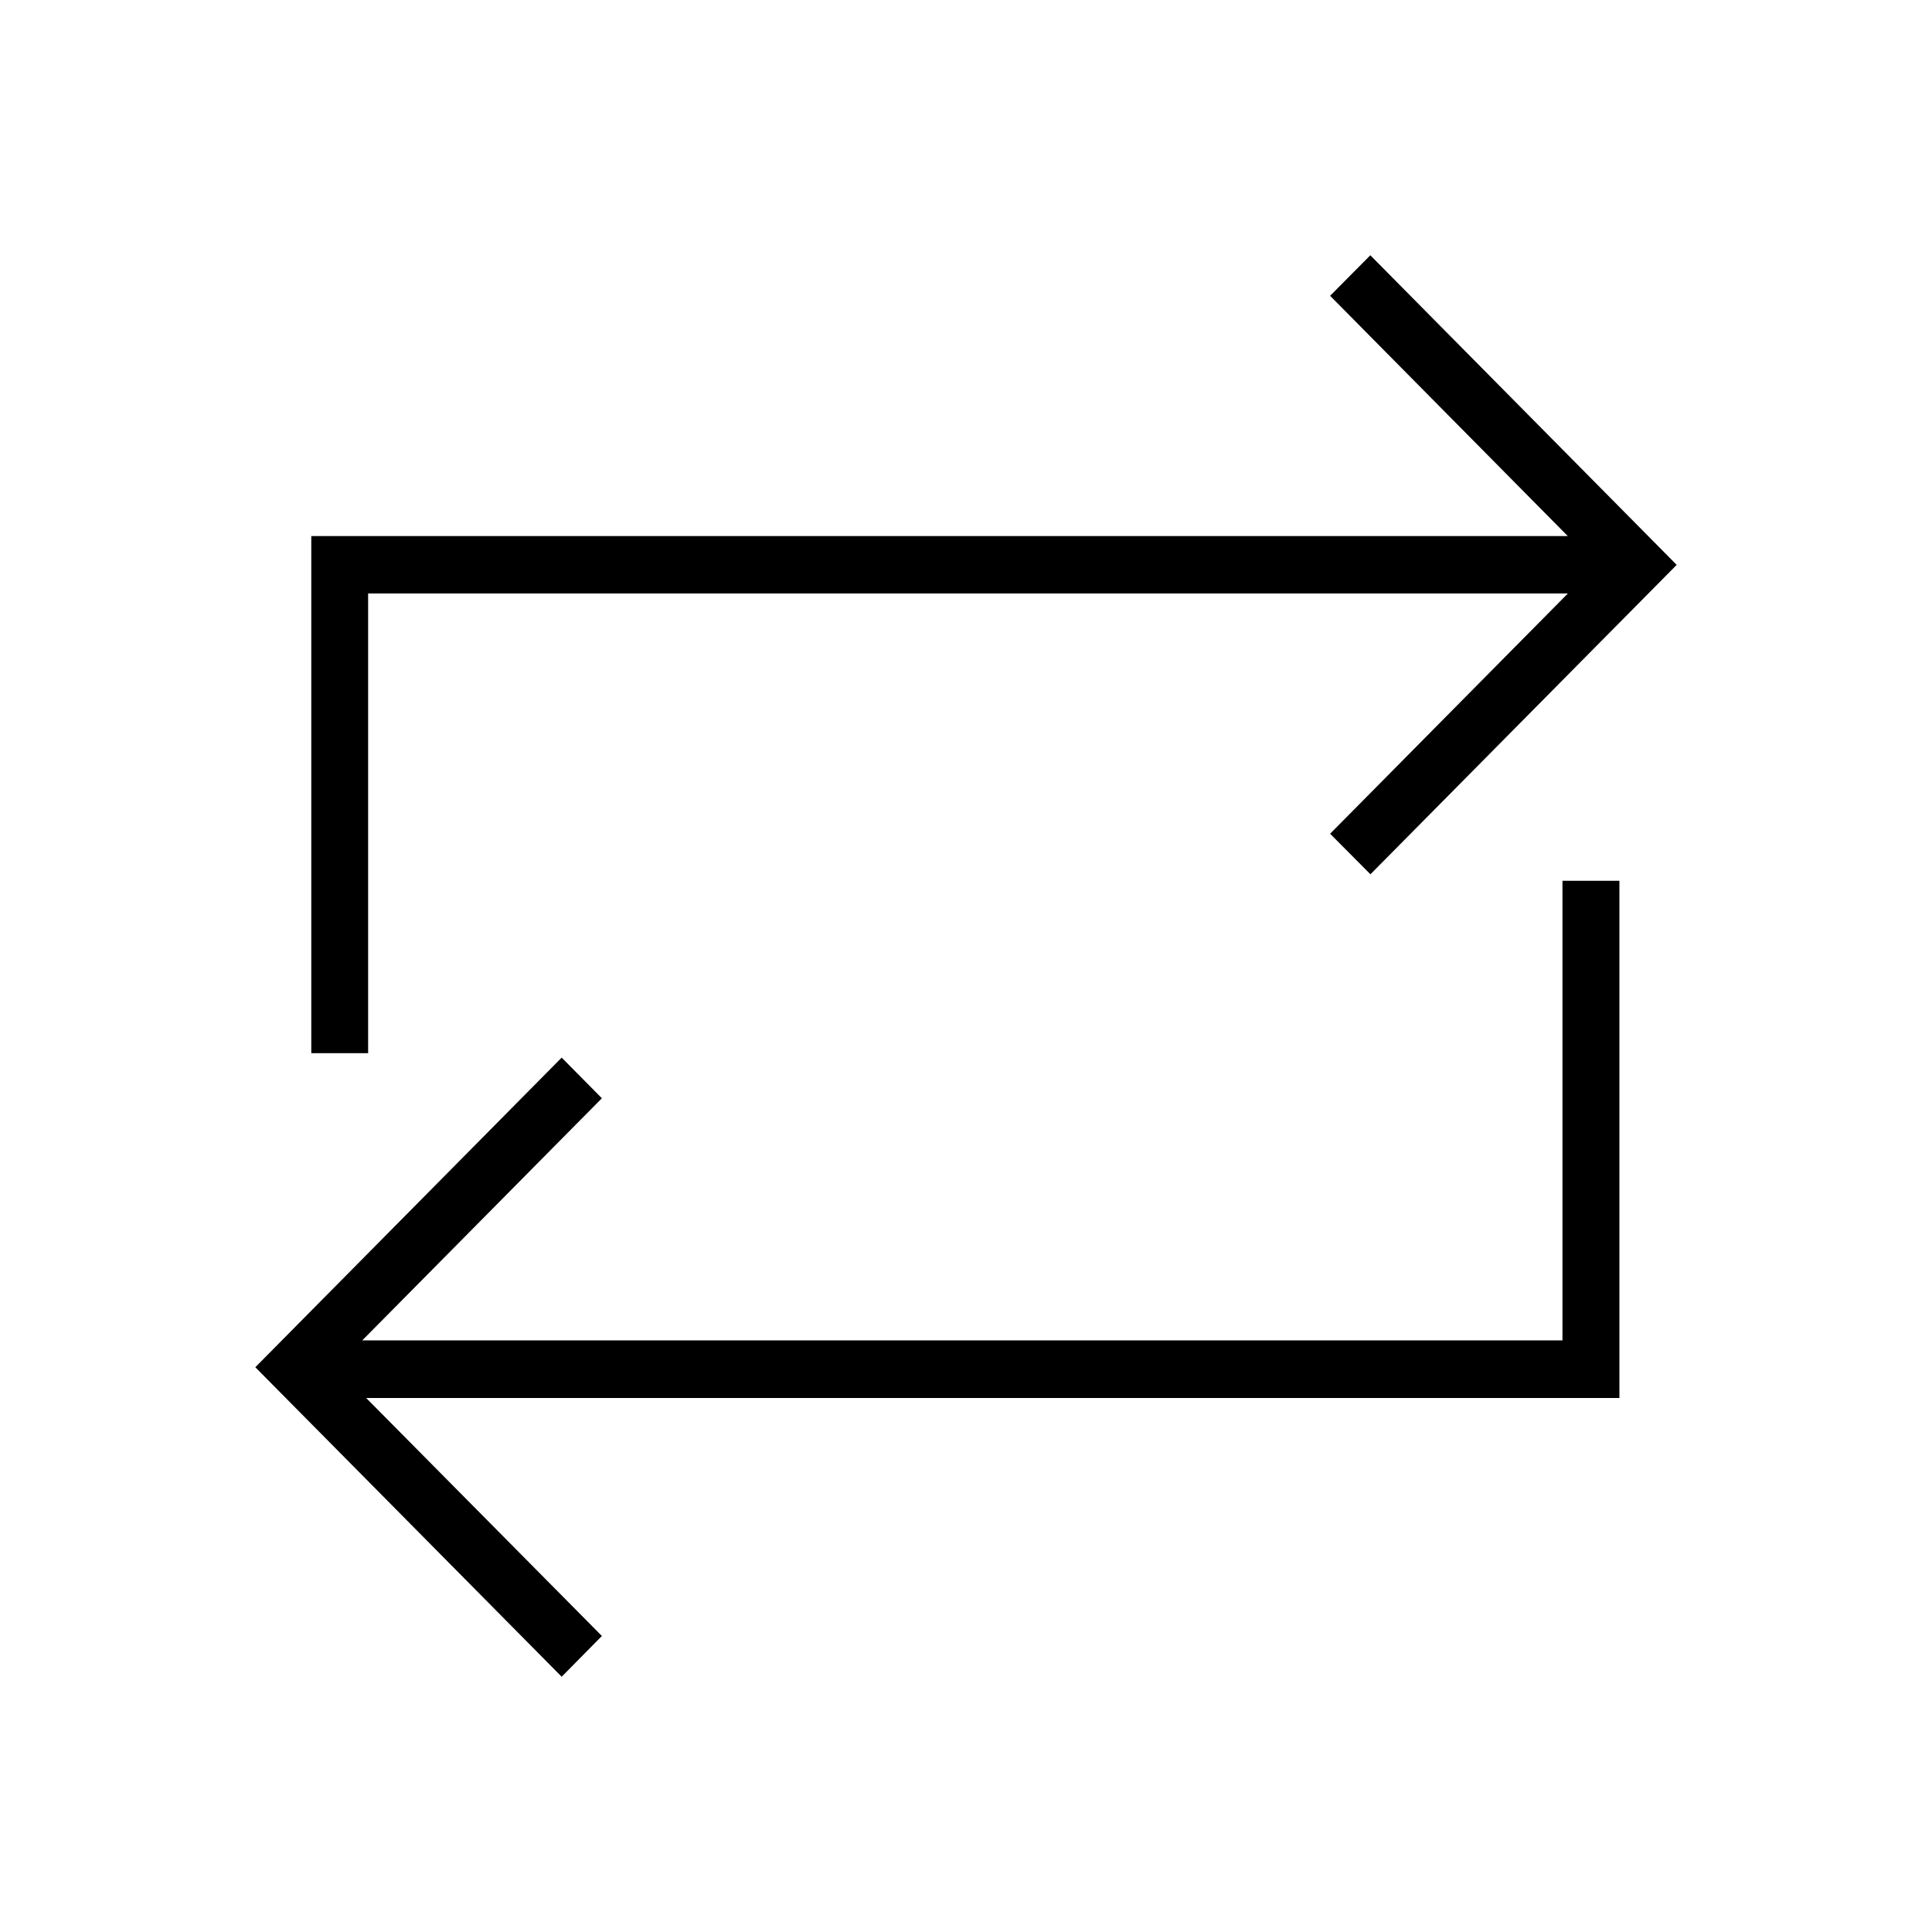
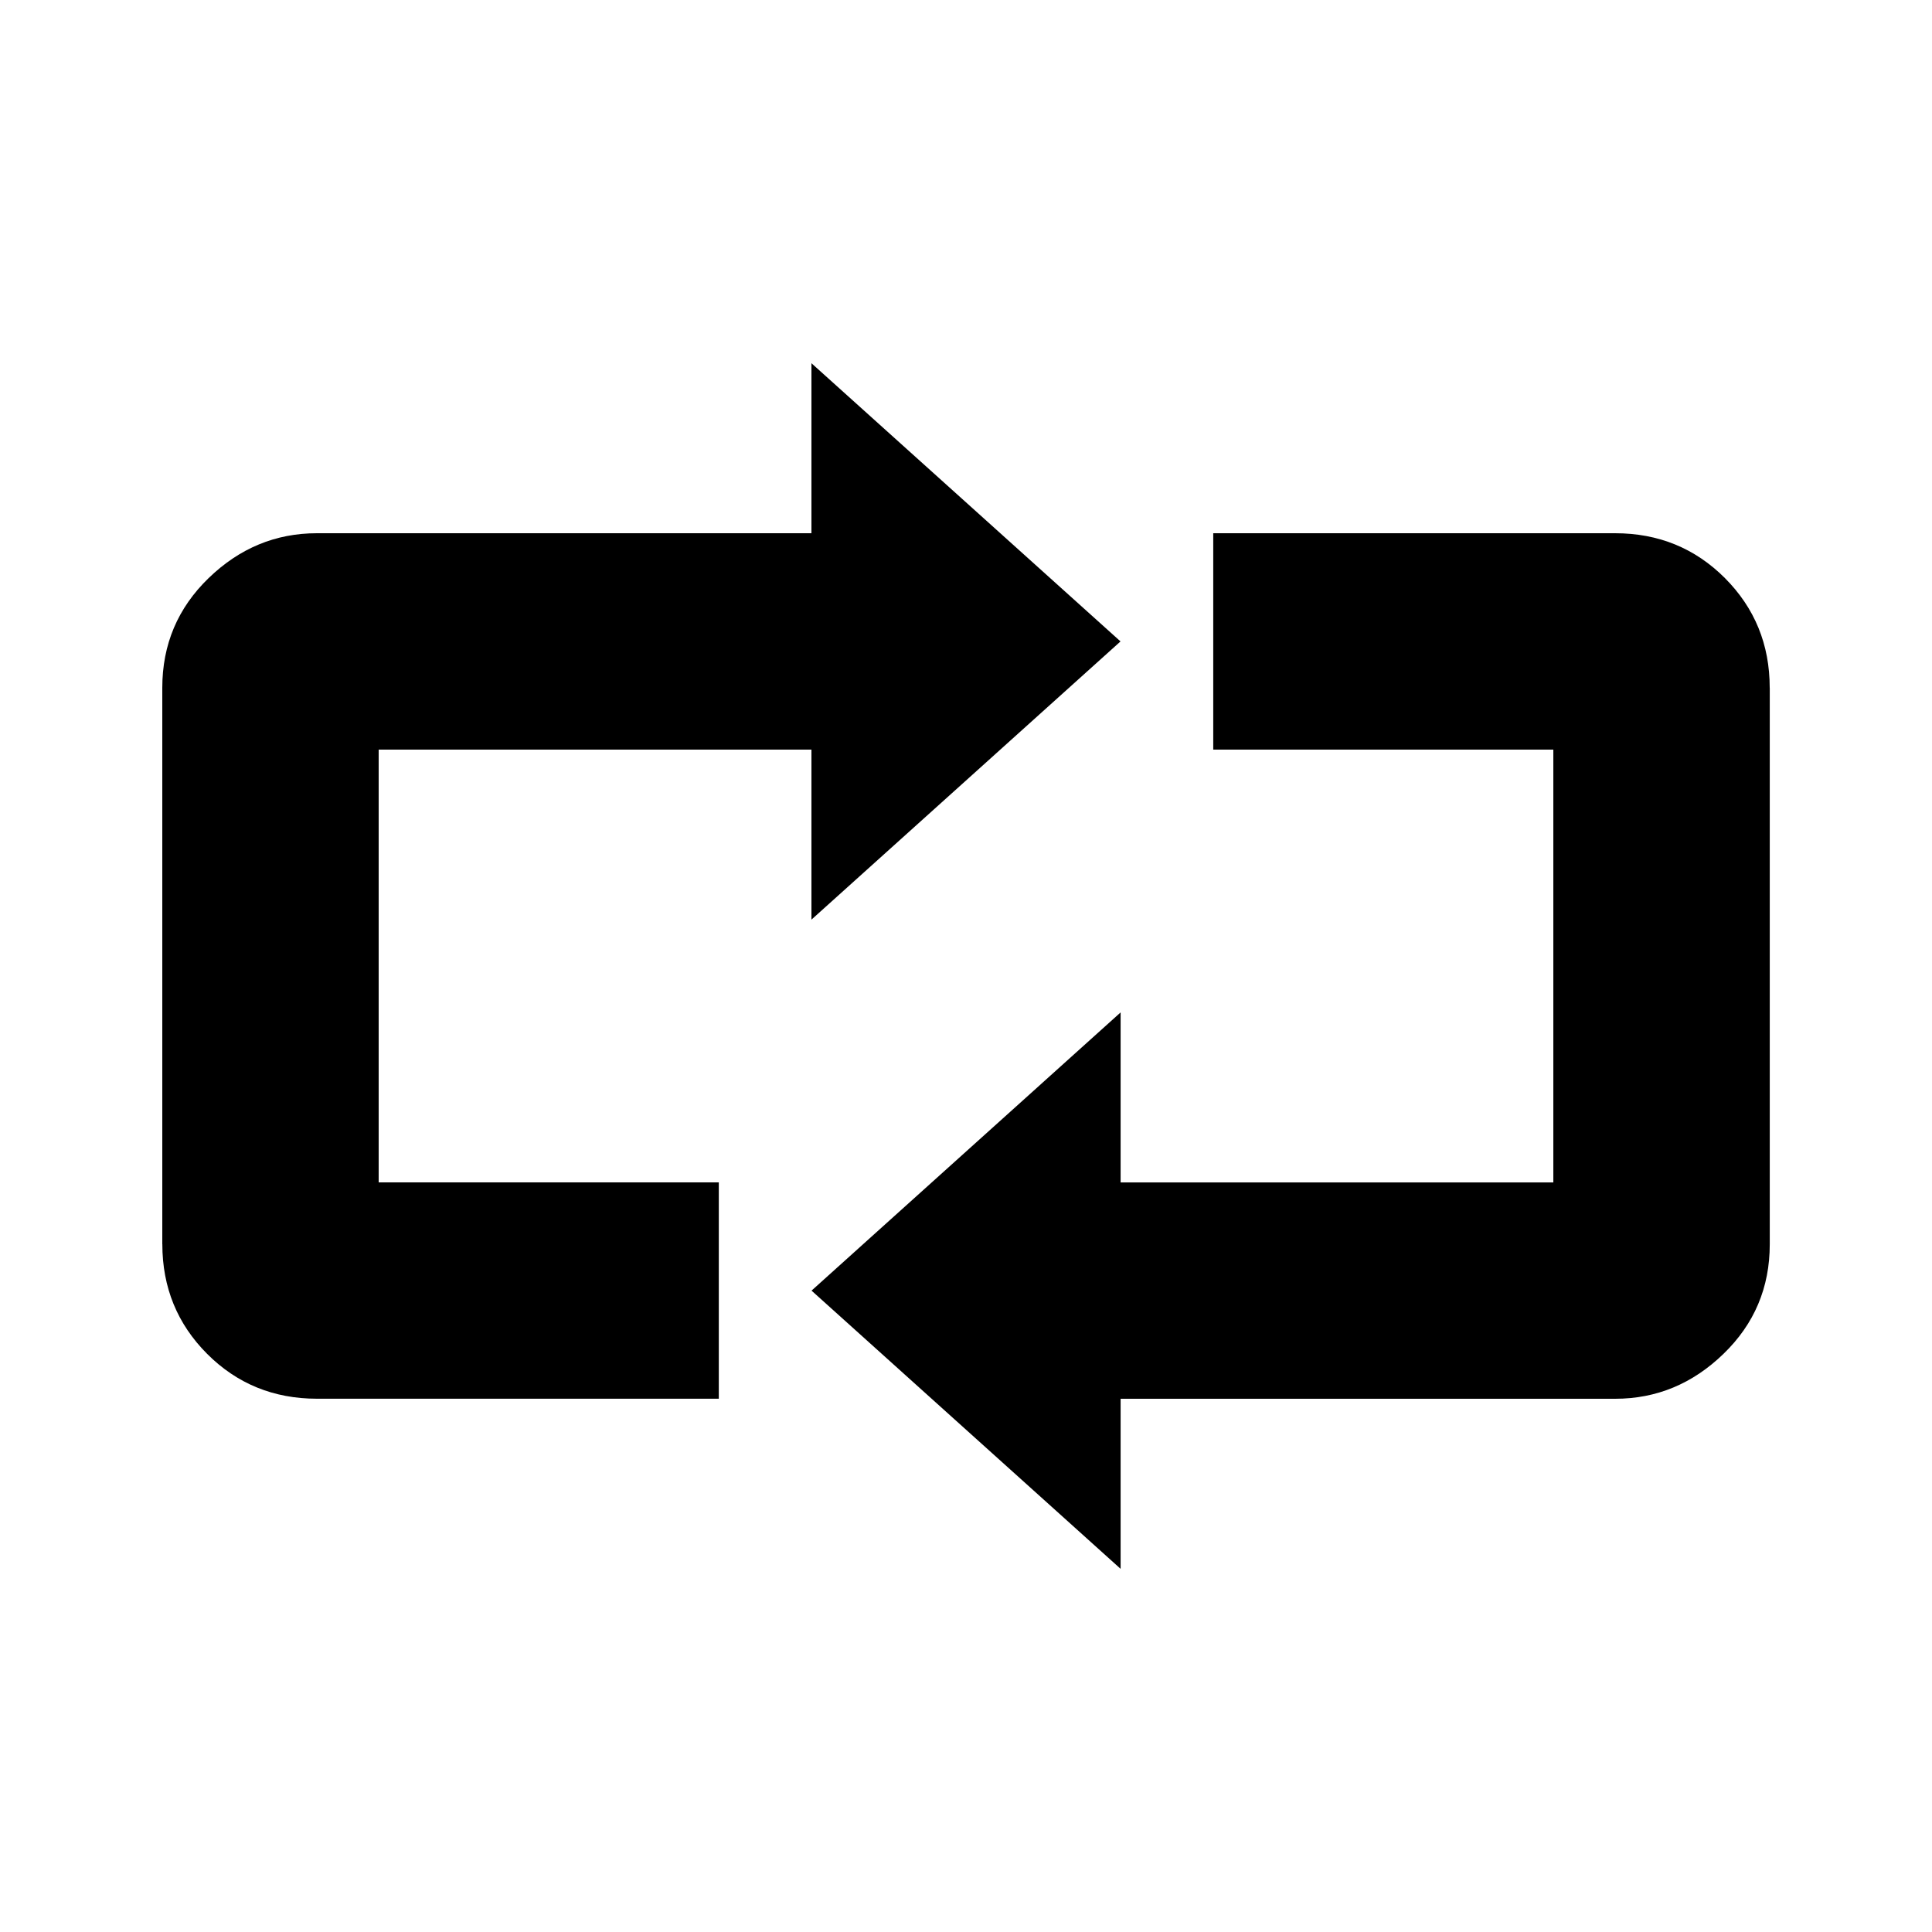
- <svg xmlns="http://www.w3.org/2000/svg" version="1.1" id="Layer_1" x="0px" y="0px" width="1000px" height="1000px" viewBox="0 0 1000 1000" enable-background="new 0 0 1000 1000" xml:space="preserve">
+ <svg xmlns="http://www.w3.org/2000/svg" version="1.1" id="Layer_1" x="0px" y="0px" width="40px" height="40px" viewBox="0 0 40 40" enable-background="new 0 0 40 40" xml:space="preserve">
  <g>
-     <g>
-       <path d="M808.729,693.781H187.503l124.03-125.324l-20.812-21.038L132.153,707.676l158.569,160.199l20.812-21.094L189.528,723.594    h648.675V455.9h-29.475V693.781z M190.541,307.175h621L688.466,431.544l20.868,20.981l158.514-160.145L709.278,132.125    l-20.812,20.981l123.019,124.369H161.122v267.638h29.419L190.541,307.175L190.541,307.175z" />
-     </g>
+     <path d="M32.16,15.52h-7.041v-4.48h8.32c0.896,0,1.654,0.309,2.273,0.928c0.617,0.619,0.928,1.376,0.928,2.272v11.521 M3.36,25.761   V14.24c0-0.896,0.32-1.653,0.96-2.272c0.64-0.619,1.387-0.928,2.24-0.928H16.8V7.52l6.399,5.76L16.8,19.04v-3.52H7.84l0,8.96" />
+   </g>
+   <g>
+     <path d="M7.841,24.48h7.041v4.479h-8.32c-0.896,0-1.654-0.309-2.273-0.928c-0.617-0.618-0.928-1.376-0.928-2.271V14.24    M36.641,14.24v11.521c0,0.896-0.32,1.653-0.96,2.271c-0.64,0.619-1.387,0.928-2.24,0.928H23.201v3.521l-6.399-5.76l6.399-5.76   v3.52h8.959v-8.96" />
  </g>
</svg>
